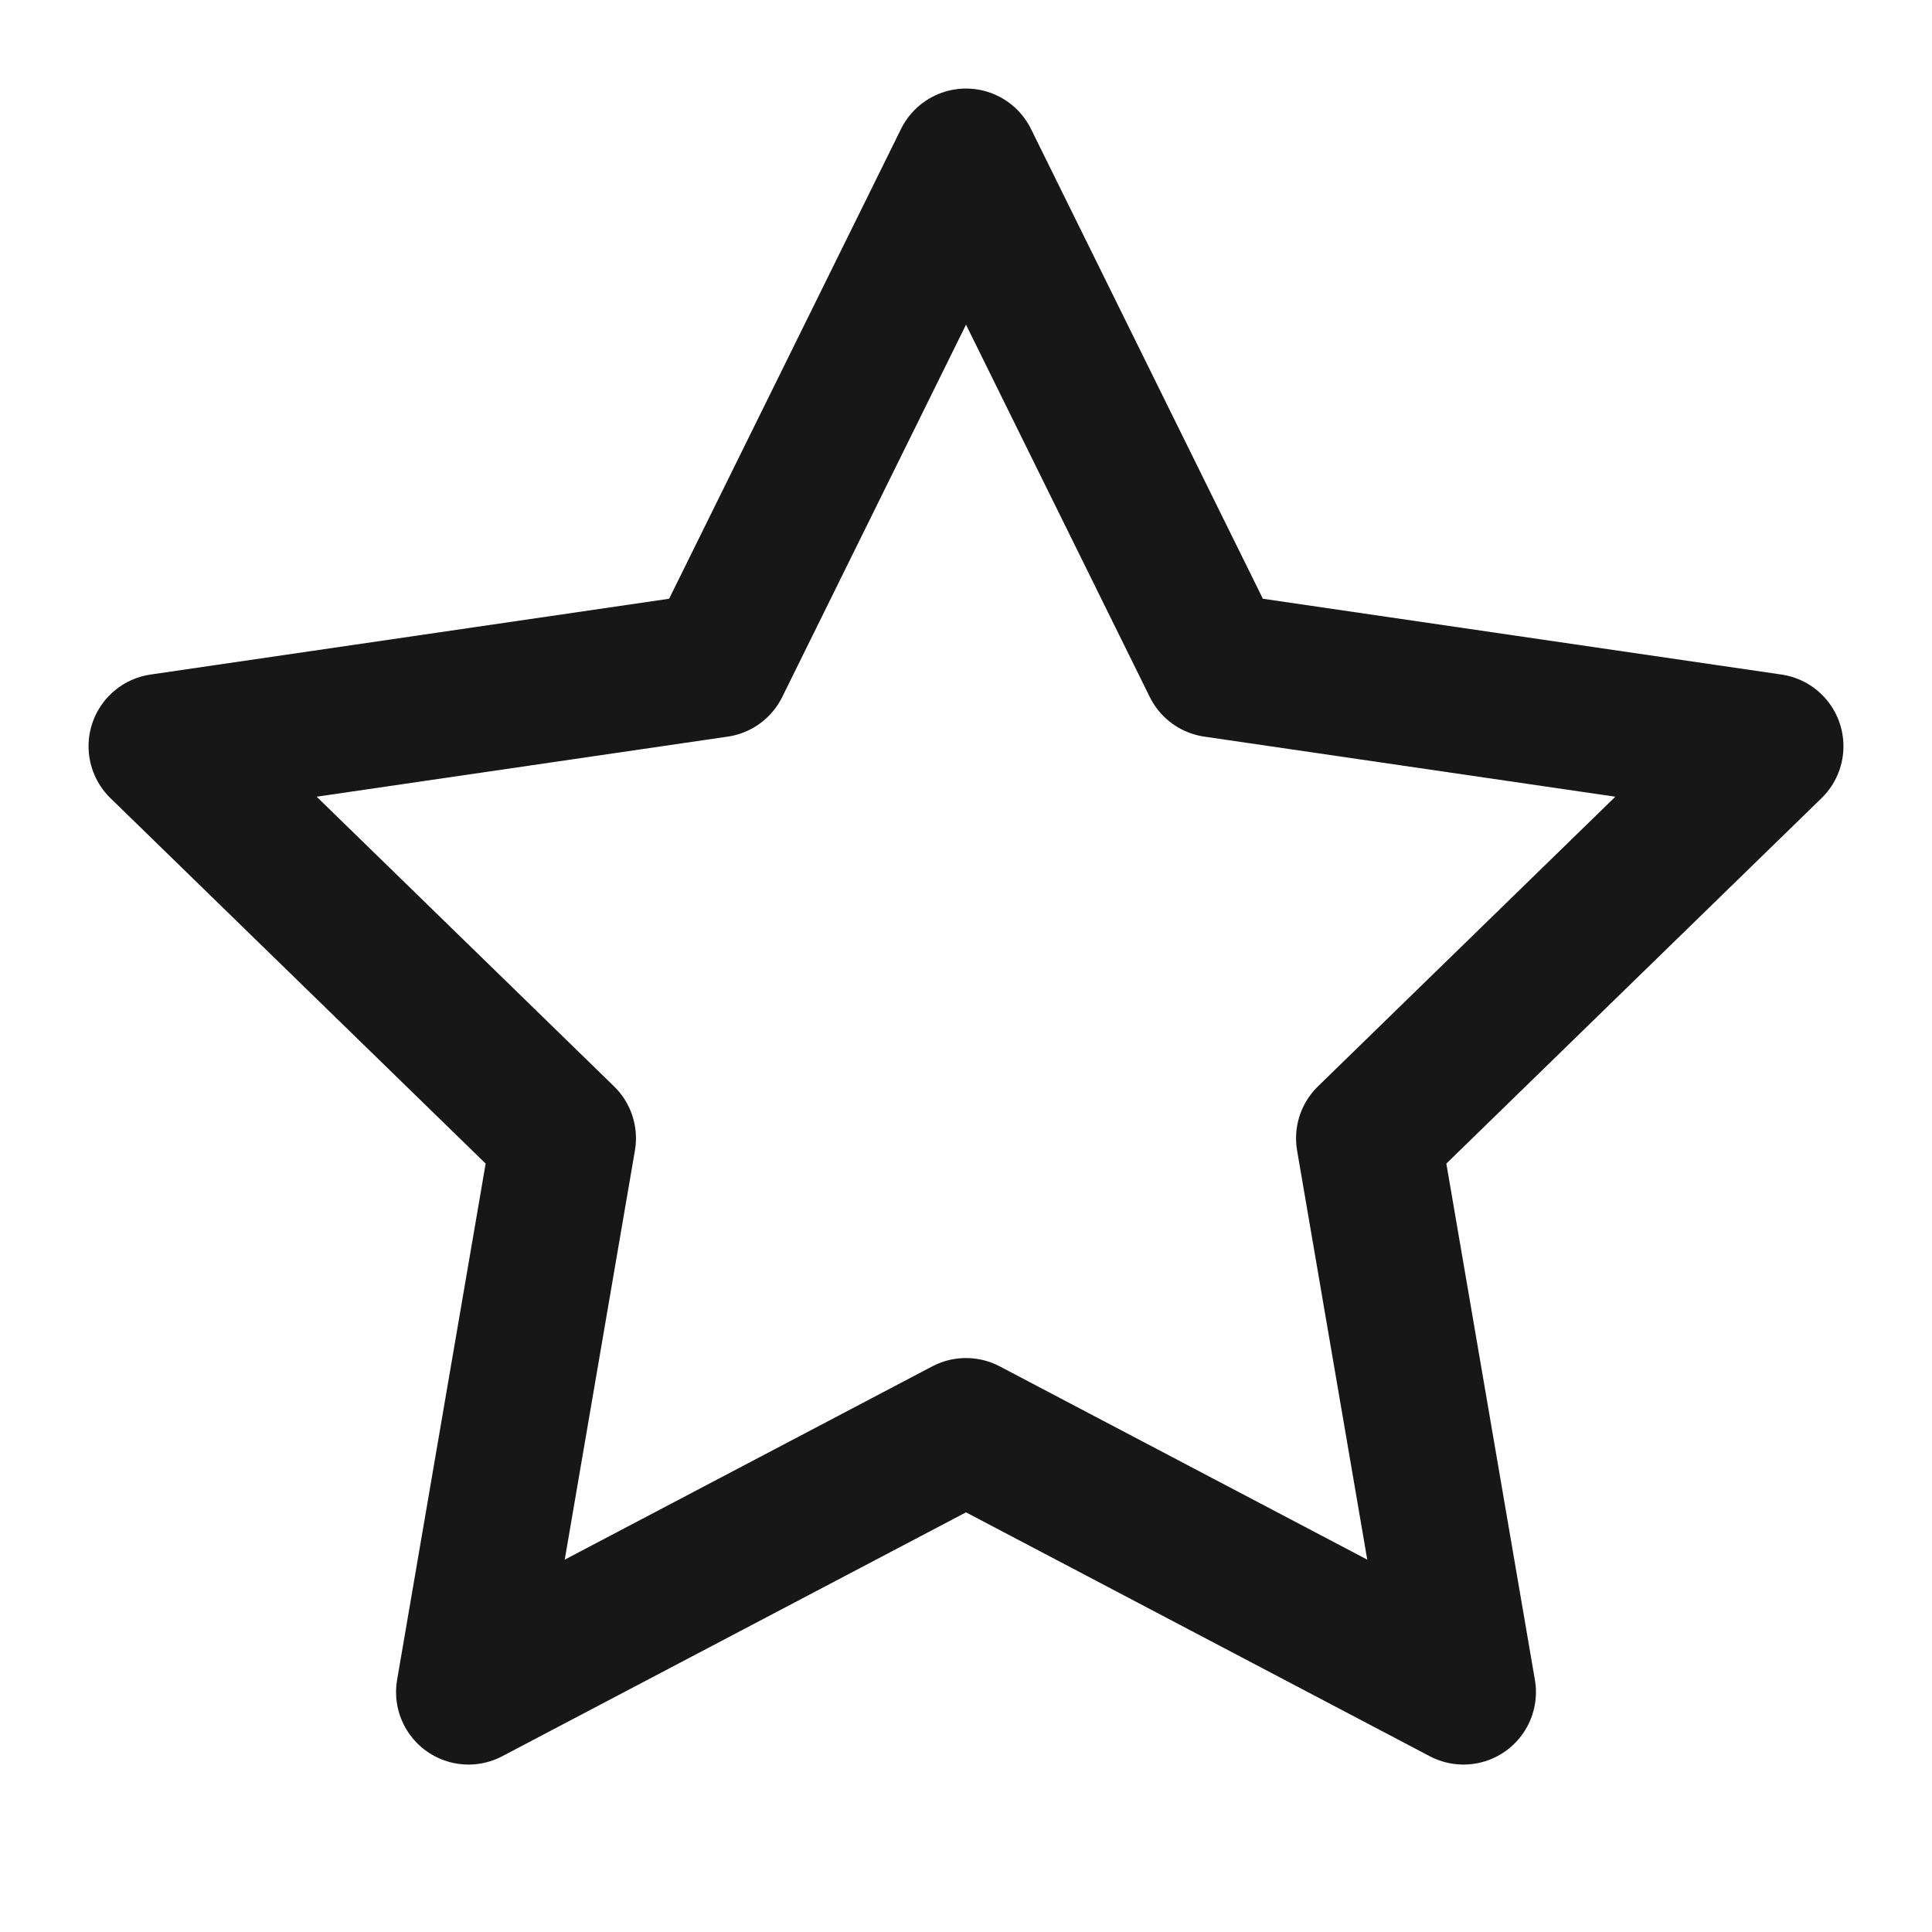
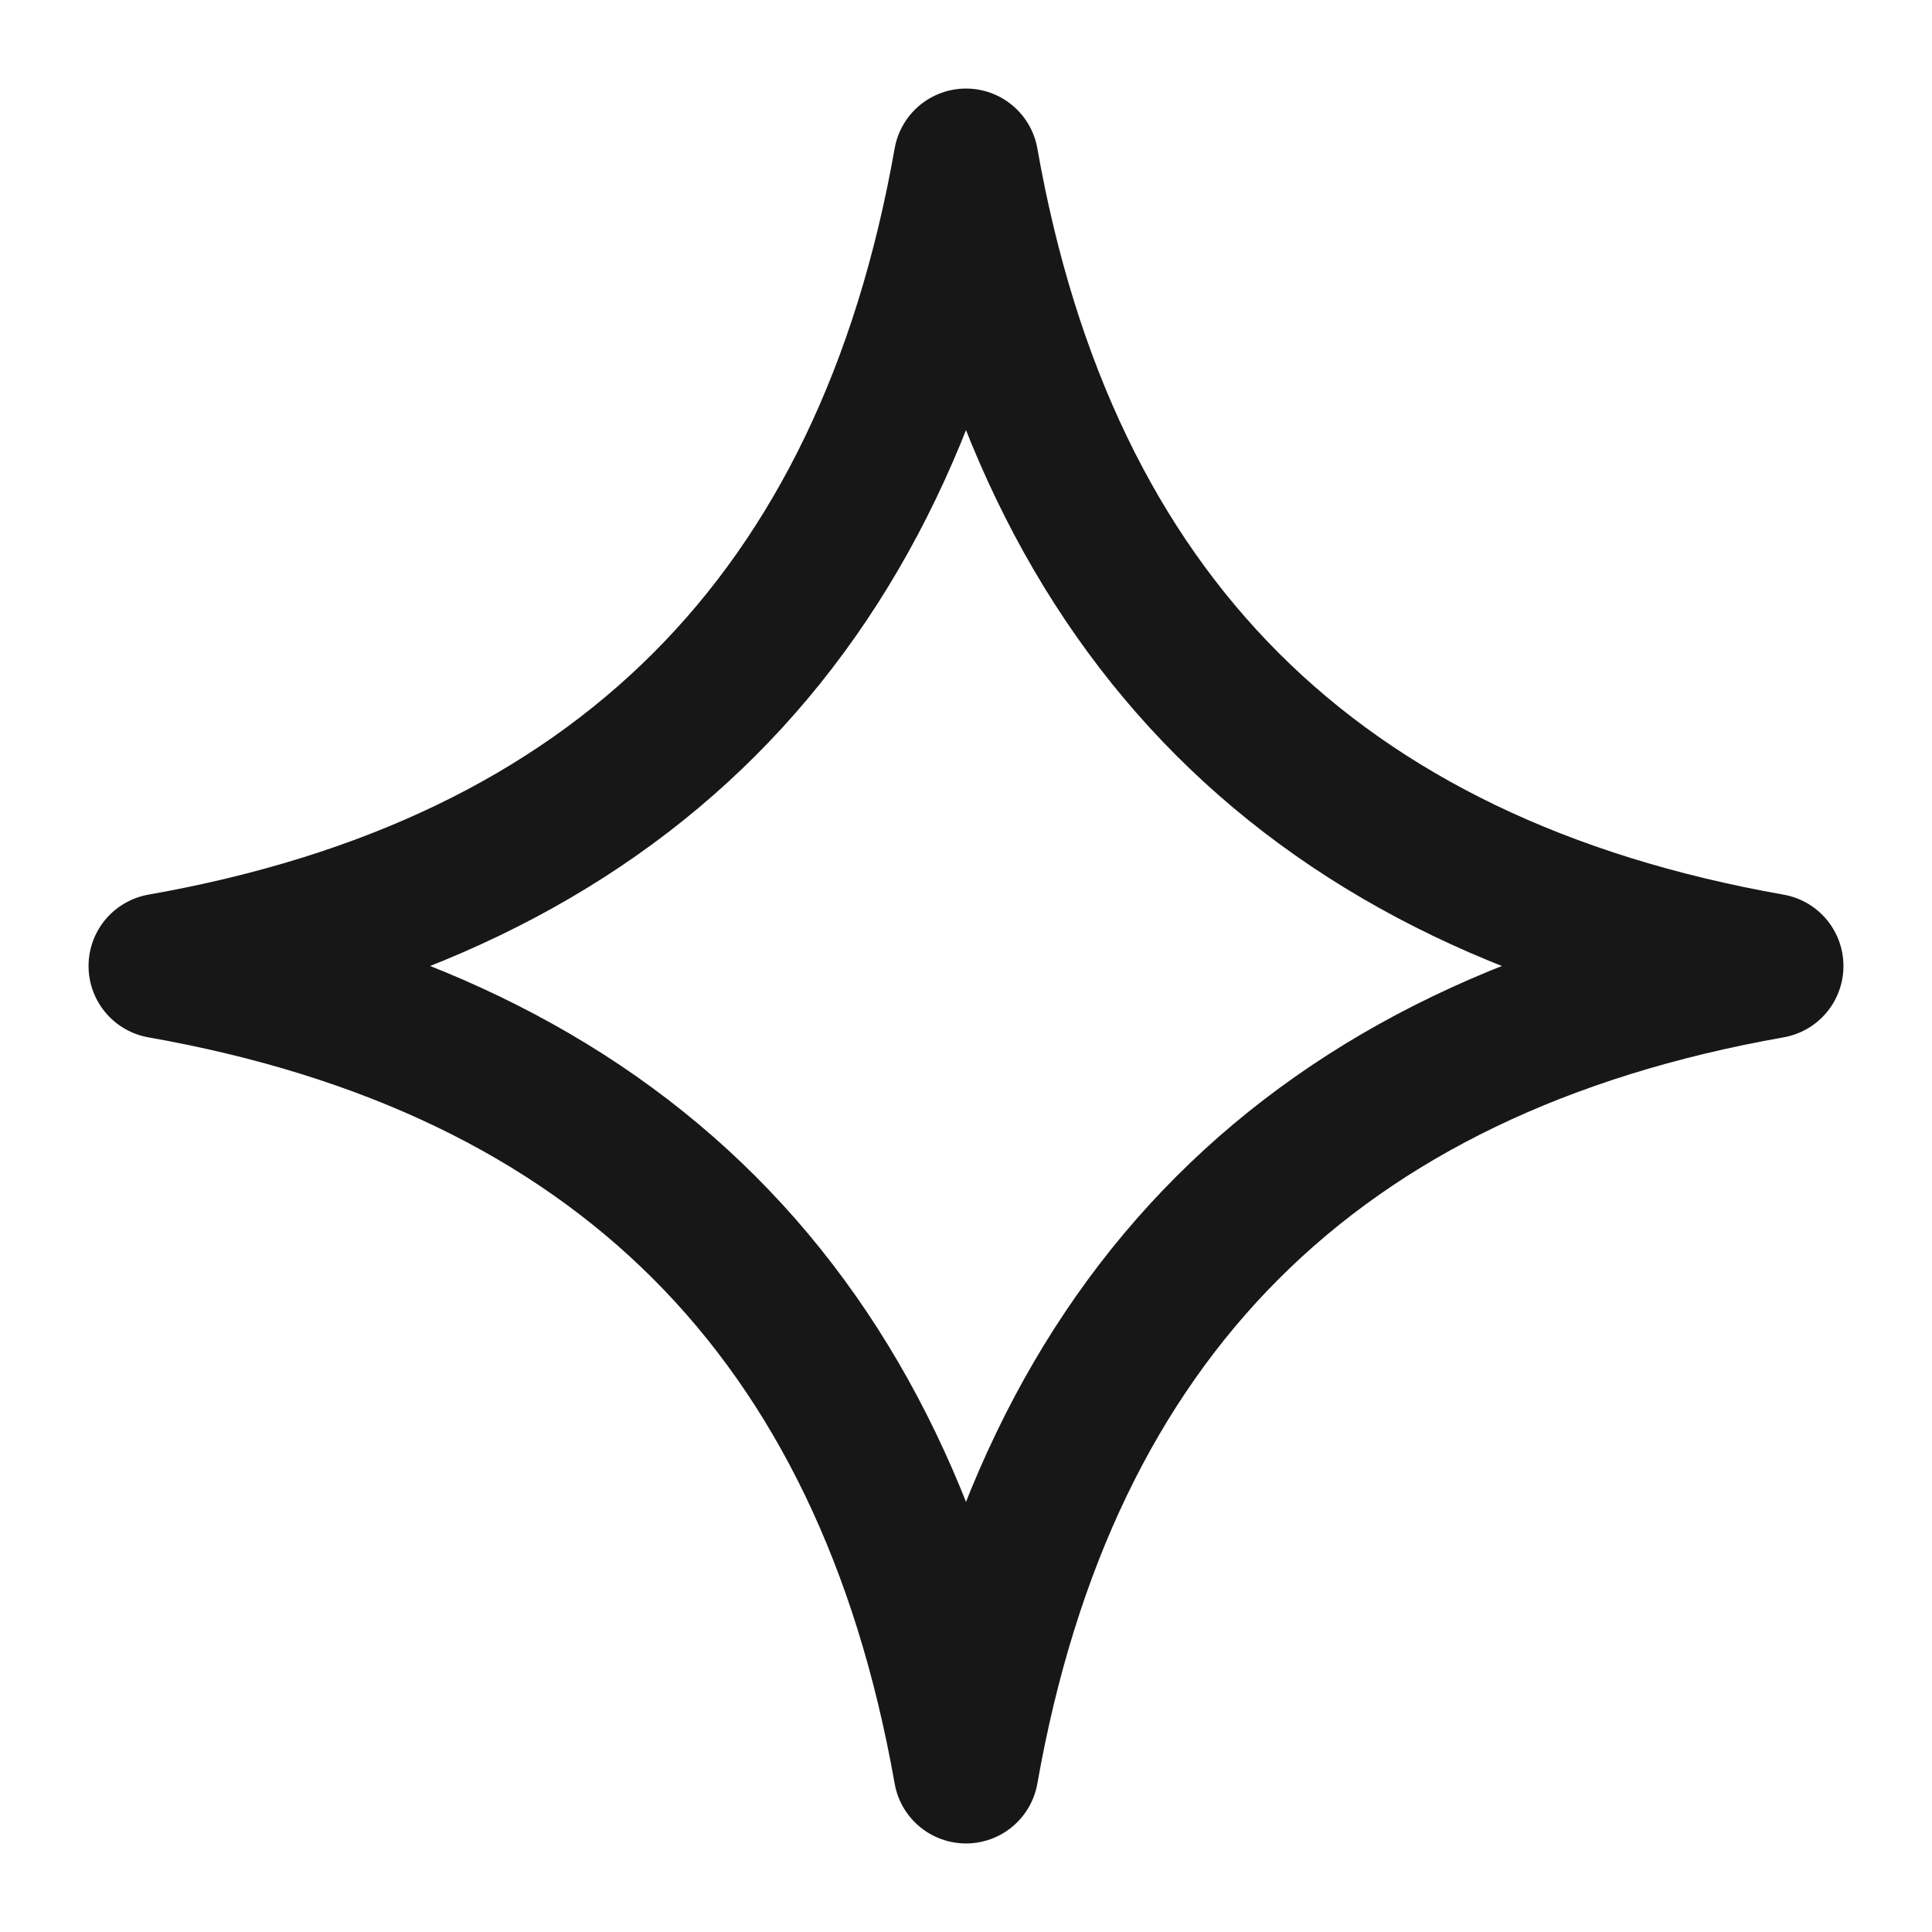
<svg xmlns="http://www.w3.org/2000/svg" viewBox="0 0 24 24">
  <style>path{fill:none;stroke:#171717;stroke-width:1.8;stroke-linejoin:round}@media(prefers-color-scheme:dark){path{stroke:#ededed}}</style>
-   <path d="m12 2 3.09 6.26L22 9.27l-5 4.87 1.18 6.88L12 17.77l-6.18 3.25L7 14.14 2 9.27l6.91-1.01Z" />
+   <path d="M12 2 Q13.5 10.5 22 12 Q13.5 13.5 12 22 Q10.5 13.5 2 12 Q10.5 10.5 12 2Z" />
</svg>
